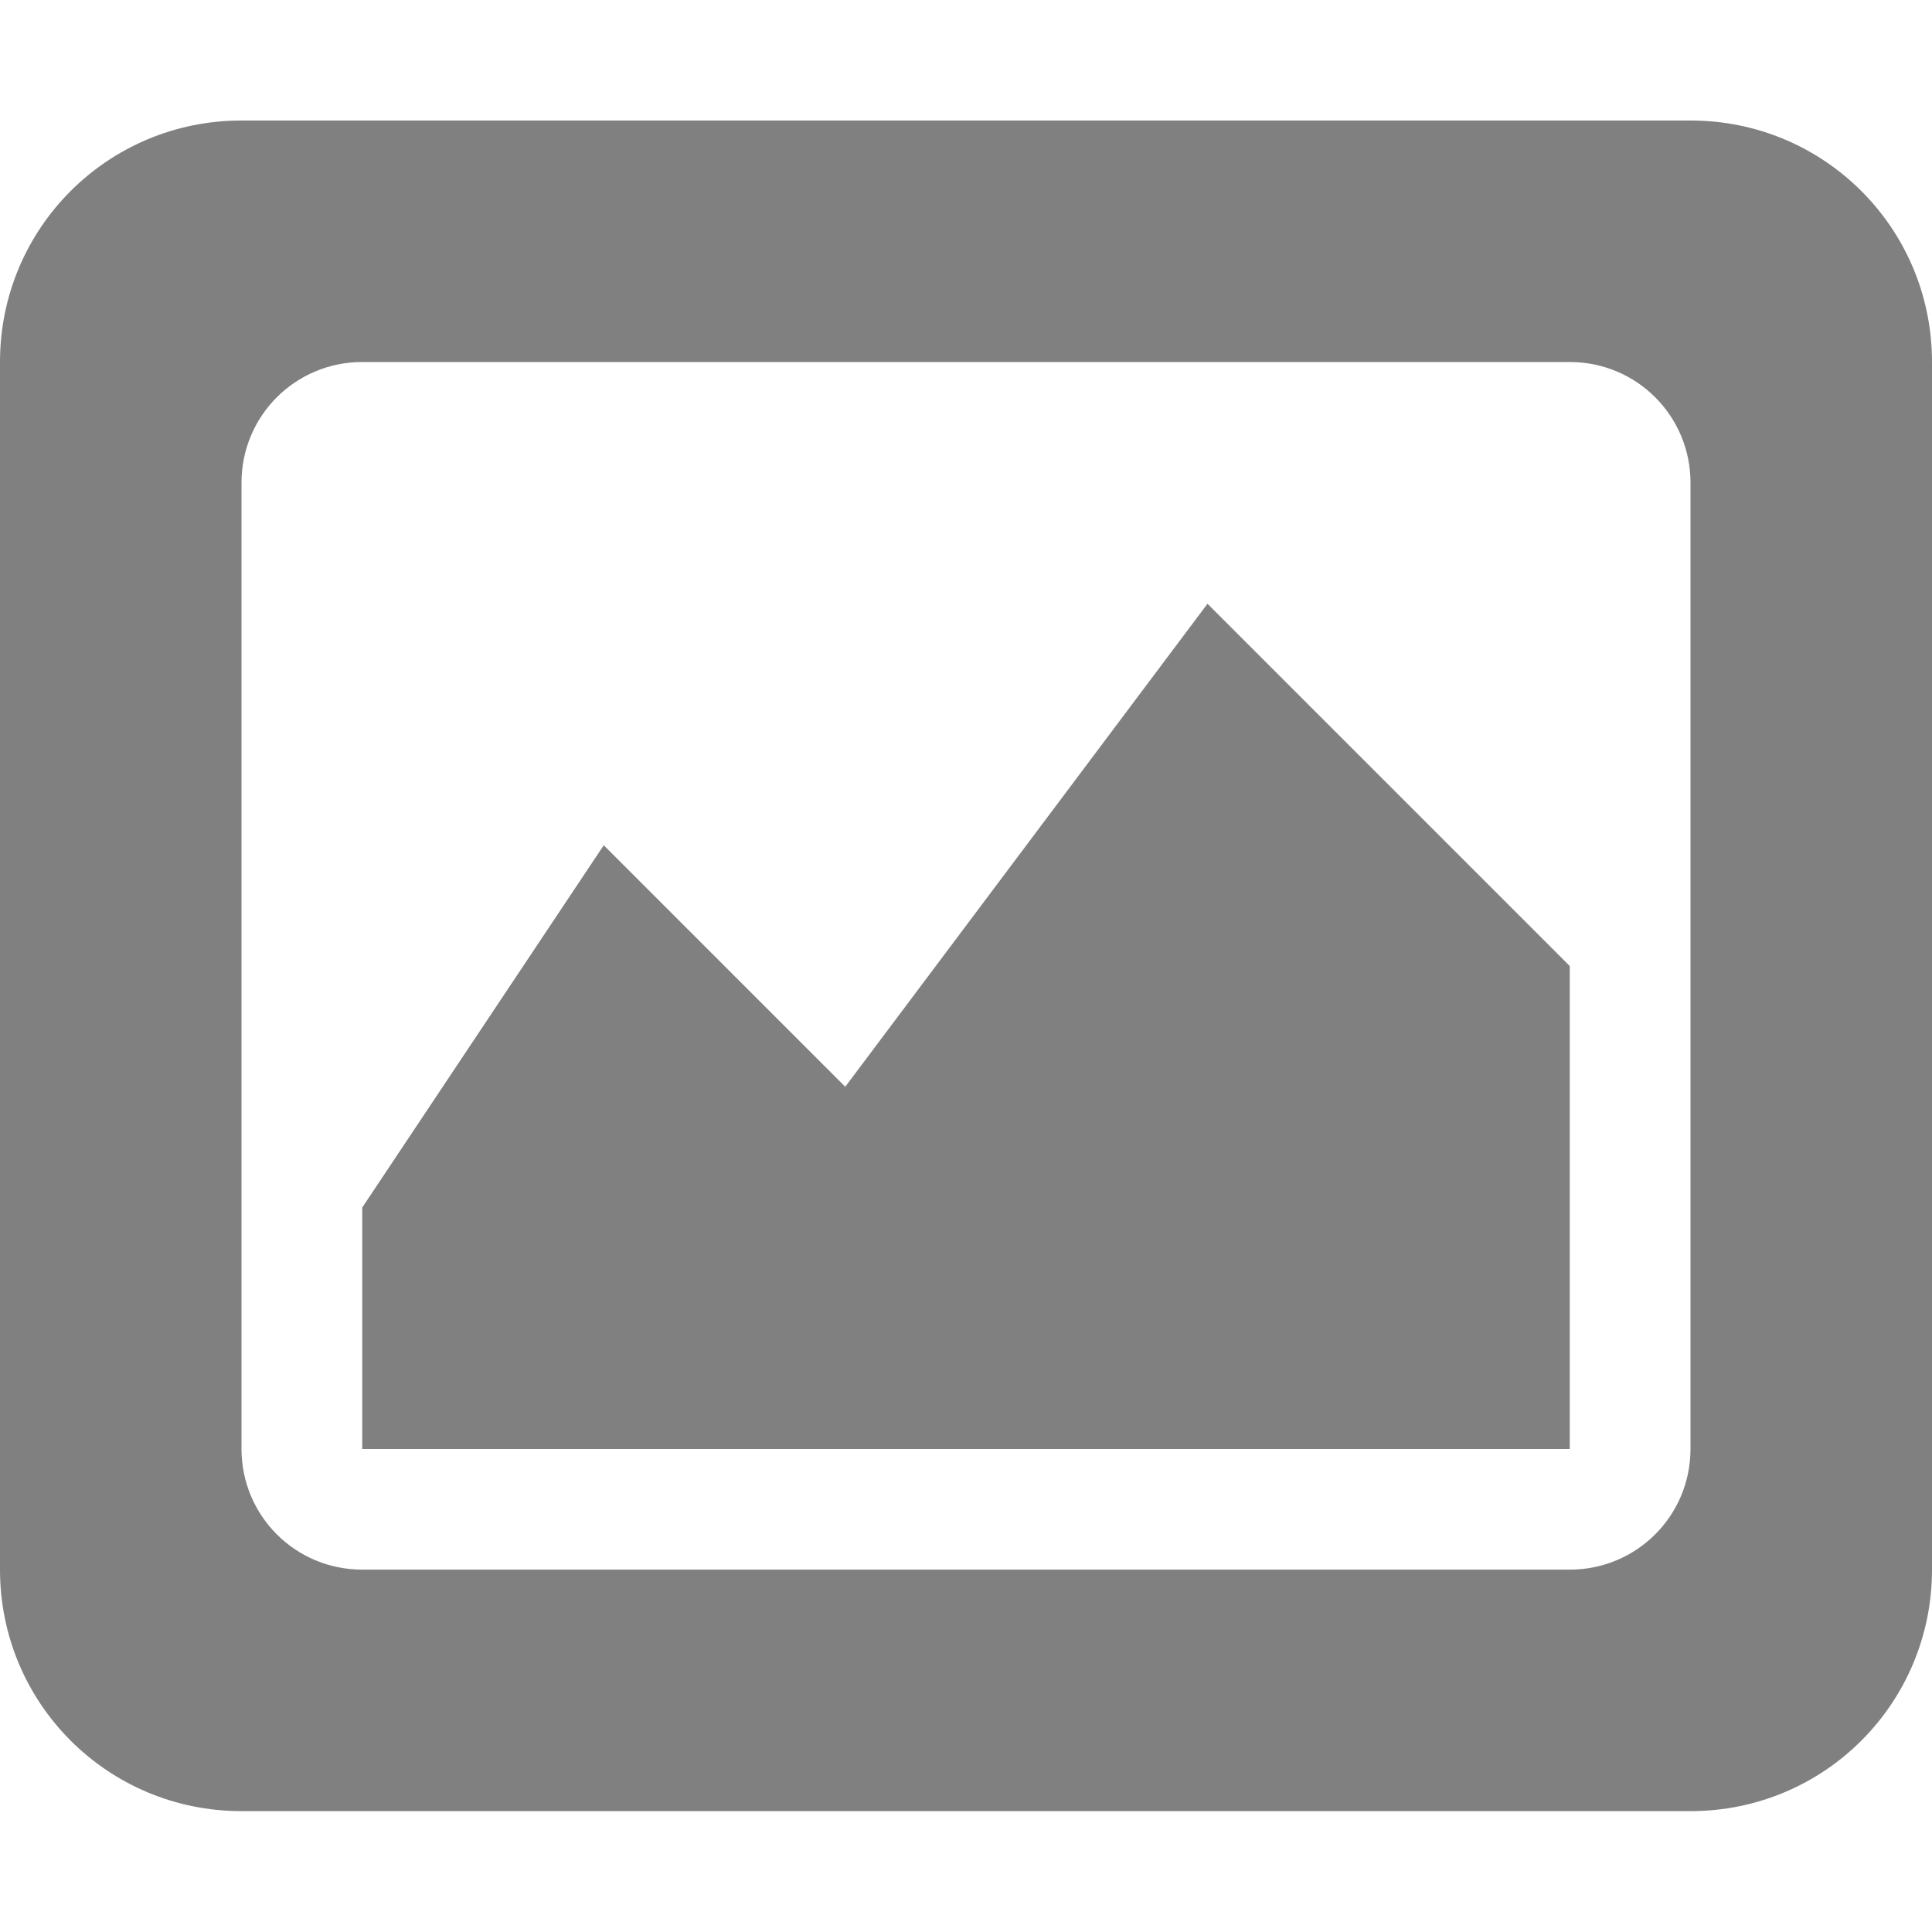
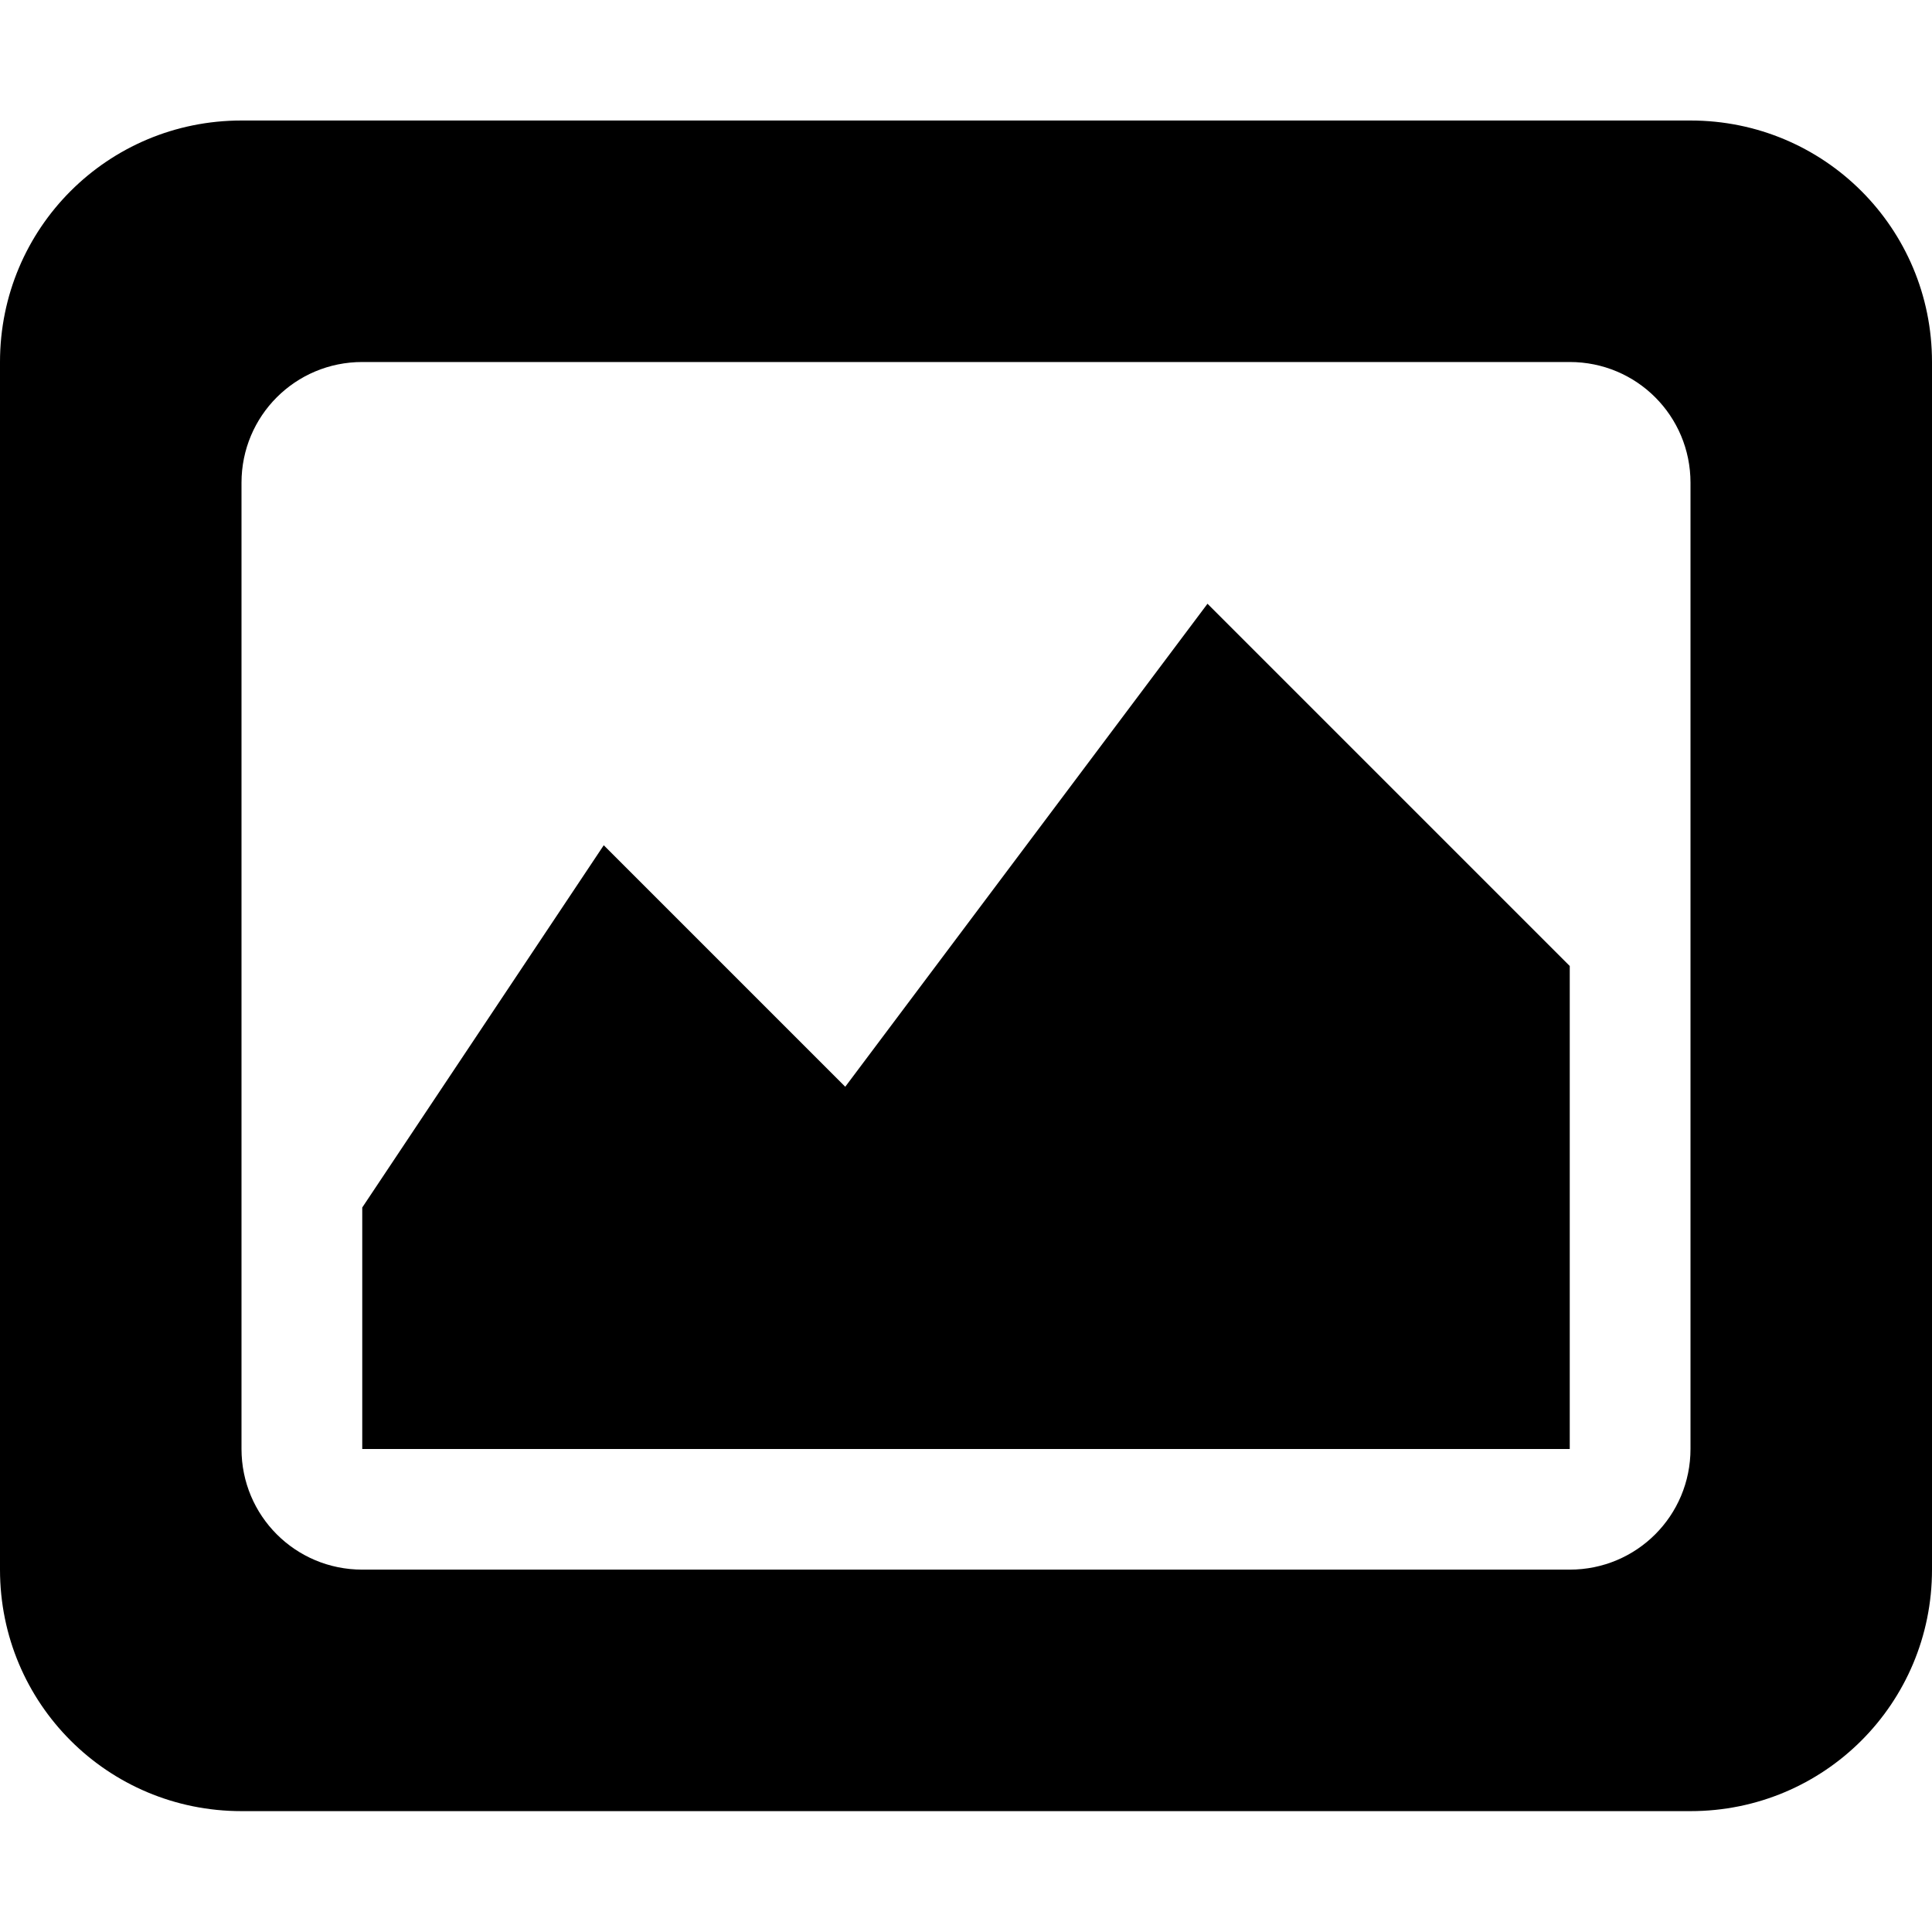
<svg xmlns="http://www.w3.org/2000/svg" width="16" height="16" version="1.1" viewBox="0 0 16 16">
-   <g fill="#808080">
-     <path d="m2 0.998c-1.108 0-2 0.892-2 2v10.001c0 1.108 0.892 2 2 2h12c1.108 0 2-0.892 2-2v-10.001c0-1.108-0.892-2-2-2zm1 2h10c0.554 0 1 0.446 1 1v8.001c0 0.554-0.446 1-1 1h-10c-0.554 0-1-0.446-1-1v-8.001c0-0.554 0.446-1 1-1z" stop-color="#000000" style="paint-order:normal" />
-     <path d="m3 10v2h10v-4l-3-3-3 4-2-2z" />
-   </g>
+   <path d="m2 0.998c-1.108 0-2 0.892-2 2v10.001c0 1.108 0.892 2 2 2h12c1.108 0 2-0.892 2-2v-10.001c0-1.108-0.892-2-2-2zm1 2h10c0.554 0 1 0.446 1 1v8.001c0 0.554-0.446 1-1 1h-10c-0.554 0-1-0.446-1-1v-8.001c0-0.554 0.446-1 1-1z" />
+   <path d="m3 10v2h10v-4l-3-3-3 4-2-2z" />
</svg>
